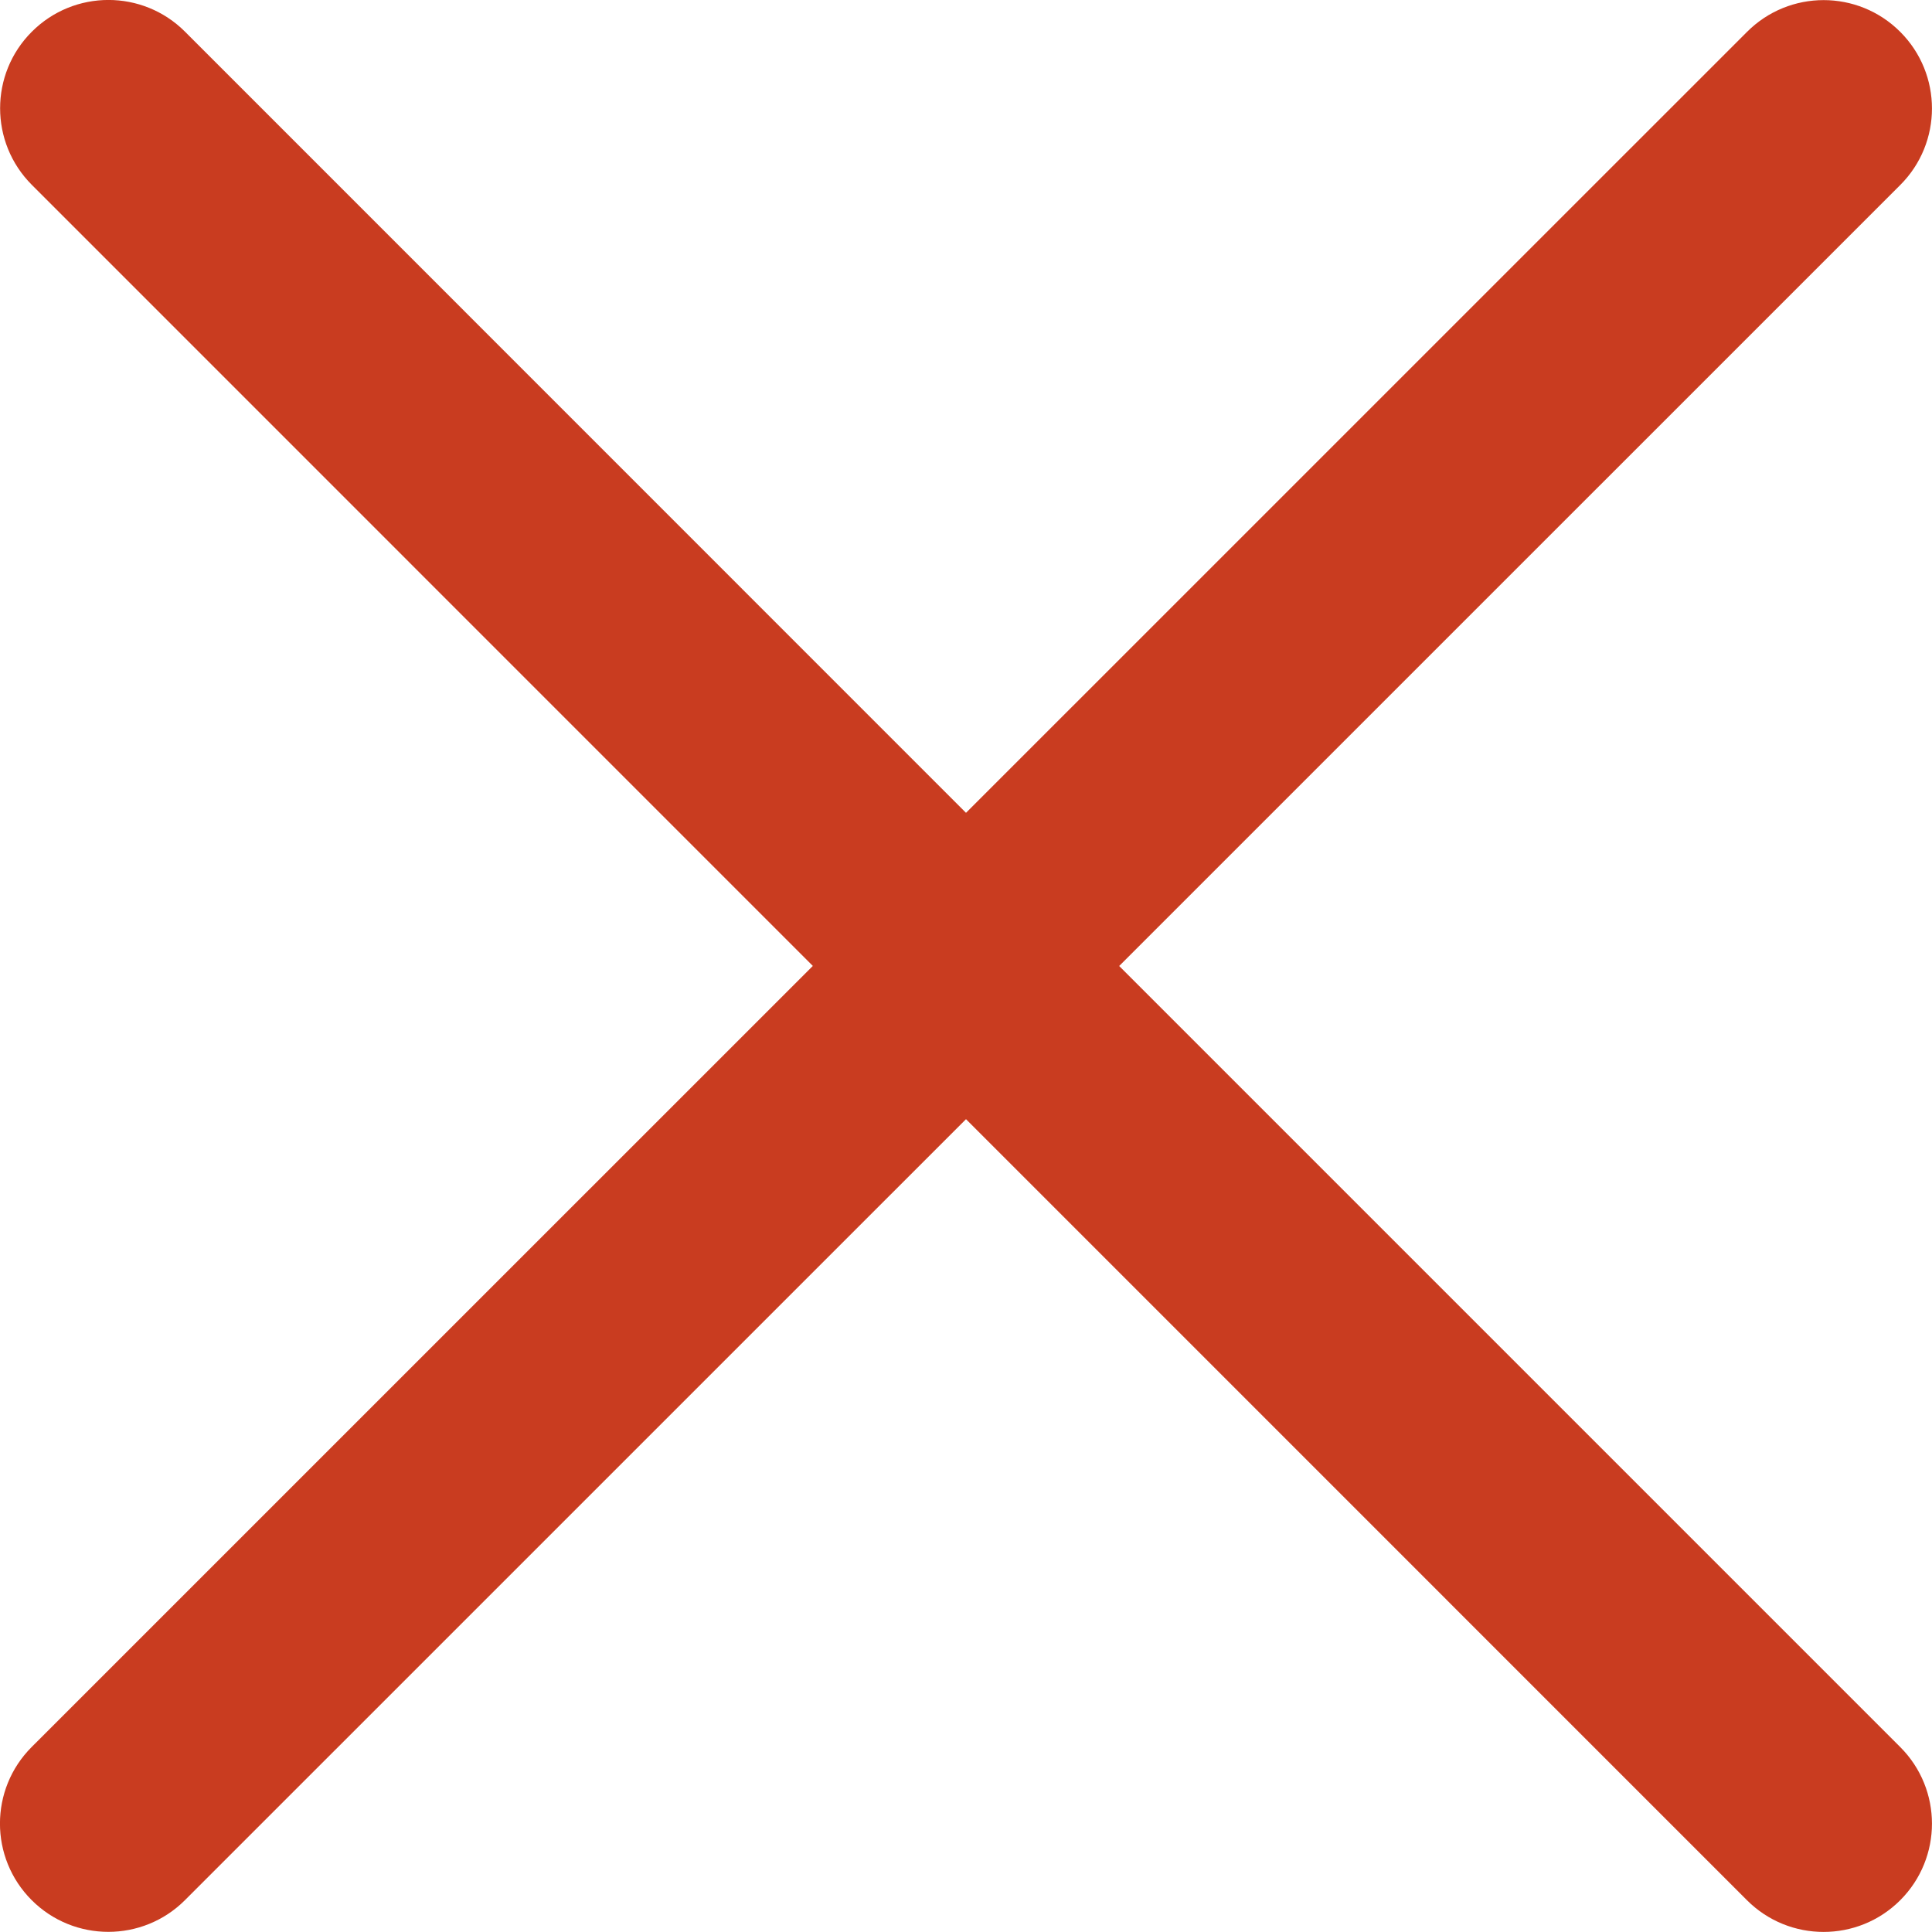
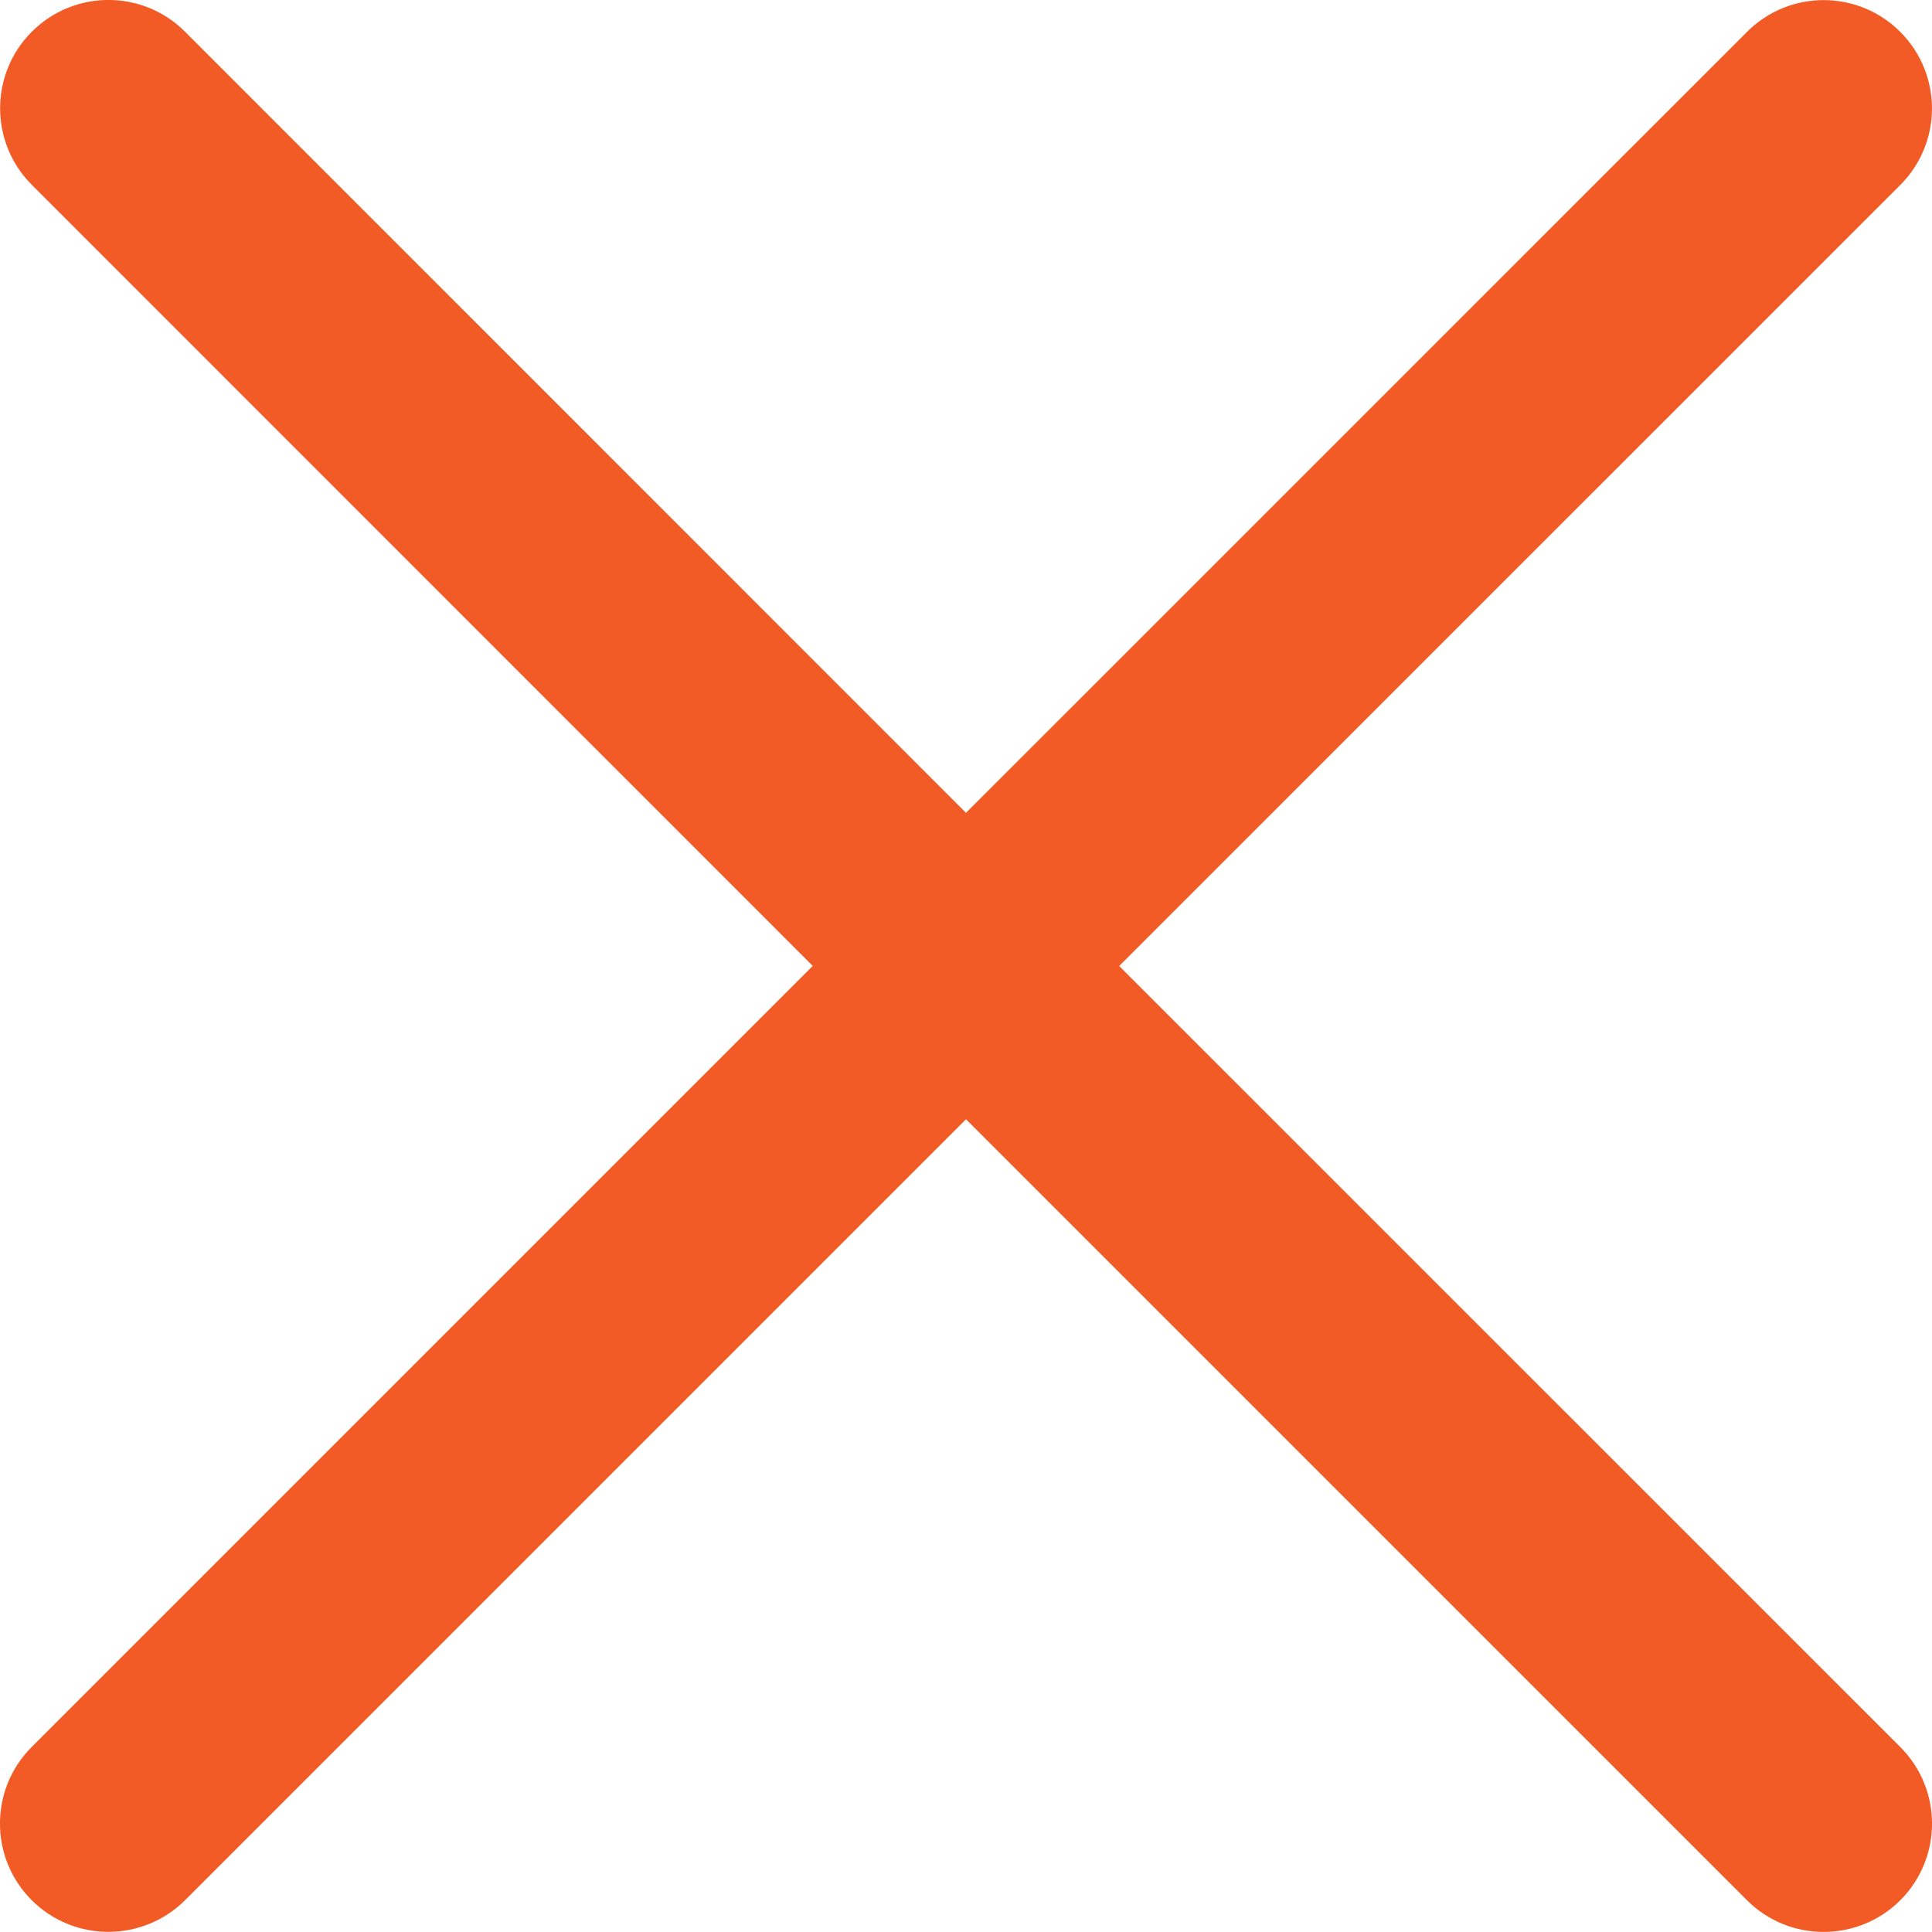
- <svg xmlns="http://www.w3.org/2000/svg" version="1.0" id="Layer_1" x="0px" y="0px" width="26.752px" height="26.752px" viewBox="0 0 26.752 26.752" enable-background="new 0 0 26.752 26.752" xml:space="preserve">
-   <path fill="rgb(201, 60, 32)" d="M15.497,13.376L26.312,2.562c0.586-0.585,0.586-1.535,0-2.121s-1.535-0.586-2.121,0L13.376,11.255L2.562,0.439 c-0.586-0.586-1.535-0.586-2.121,0c-0.586,0.585-0.586,1.535,0,2.121l10.814,10.815L0.439,24.19c-0.586,0.586-0.586,1.535,0,2.121 c0.293,0.293,0.677,0.439,1.061,0.439s0.768-0.146,1.061-0.439l10.815-10.814L24.19,26.312c0.293,0.293,0.677,0.439,1.061,0.439 s0.768-0.146,1.061-0.439c0.586-0.586,0.586-1.535,0-2.121L15.497,13.376z" />
+ <svg xmlns="http://www.w3.org/2000/svg" version="1.1" id="Layer_1" x="0px" y="0px" width="26.752px" height="26.752px" viewBox="0 0 26.752 26.752" enable-background="new 0 0 26.752 26.752" xml:space="preserve">
+   <path fill="#F25B26" d="M15.497,13.376L26.312,2.562c0.586-0.585,0.586-1.535,0-2.121s-1.535-0.586-2.121,0L13.376,11.255  L2.562,0.439c-0.586-0.586-1.535-0.586-2.121,0c-0.586,0.585-0.586,1.535,0,2.121l10.813,10.815L0.439,24.19  c-0.586,0.586-0.586,1.535,0,2.121C0.732,26.604,1.116,26.75,1.5,26.75s0.769-0.146,1.062-0.438l10.814-10.814L24.19,26.312  c0.293,0.293,0.677,0.439,1.061,0.439s0.769-0.146,1.062-0.439c0.586-0.586,0.586-1.535,0-2.121L15.497,13.376z" />
</svg>
